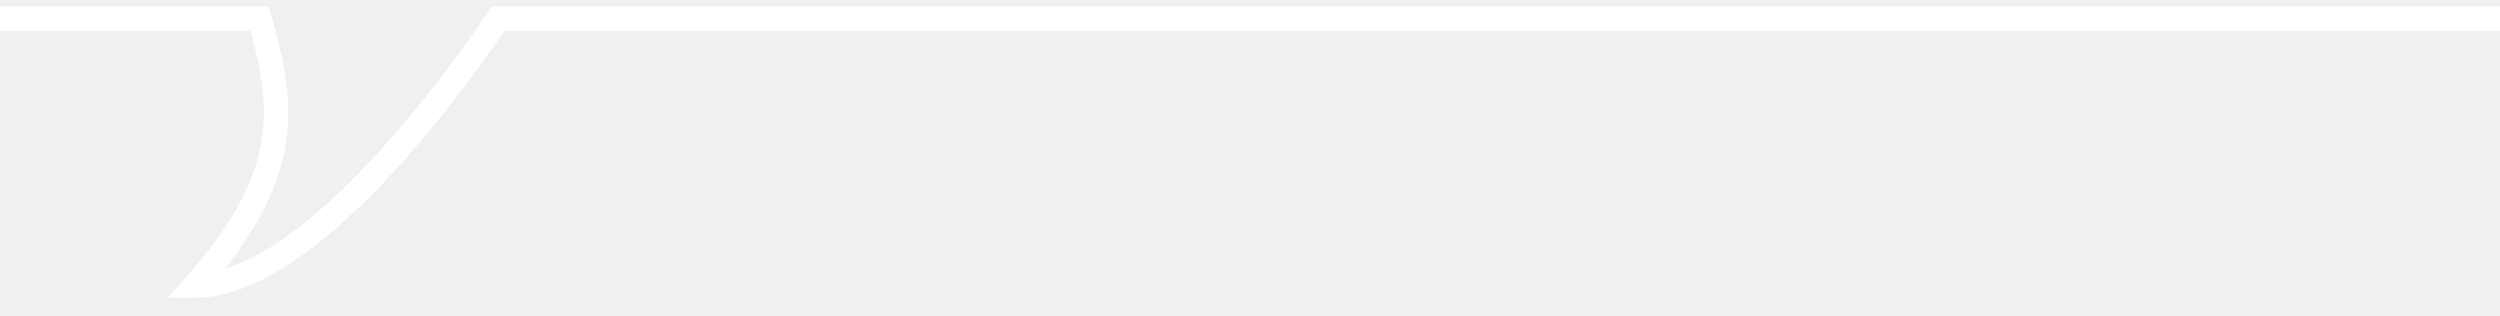
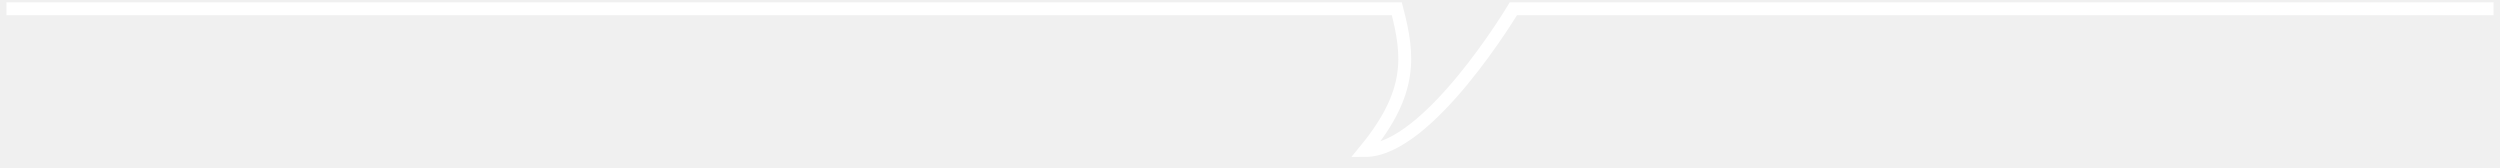
- <svg xmlns="http://www.w3.org/2000/svg" width="103" height="13" viewBox="0 0 103 13" fill="none">
-   <path d="M0 0.77L10.701 0.77C11.742 4.436 12.039 7.27 8.026 11.77C13.377 11.77 20.511 0.77 20.511 0.77C27.199 0.77 73.423 0.77 103 0.77" stroke="white" />
+ <svg xmlns="http://www.w3.org/2000/svg" width="194" height="13" viewBox="0 0 194 13" fill="none">
+   <path id="Vector 7" d="M193.5 0.68C166.227 0.68 123.605 0.68 117.438 0.68C117.438 0.68 110.859 11.68 105.925 11.68C109.626 7.18 109.352 4.346 108.392 0.68L98.525 0.68L0.5 0.68" stroke="white" />
</svg>
